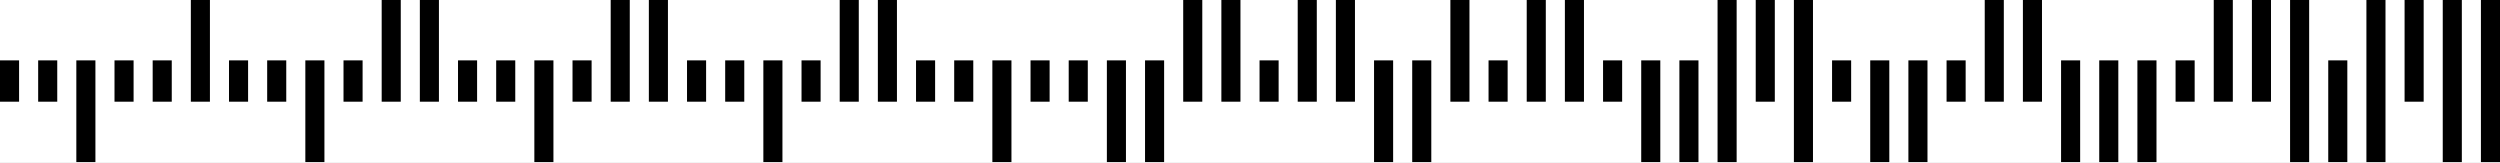
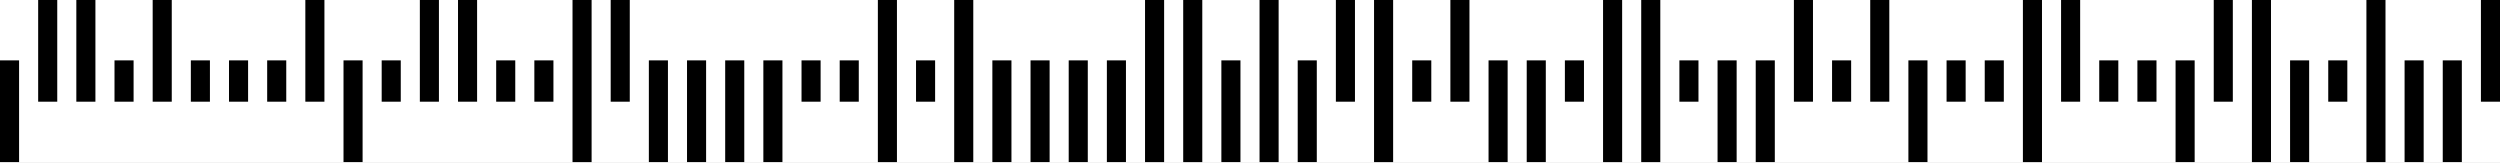
<svg xmlns="http://www.w3.org/2000/svg" width="1048" height="68" version="1.1">
  <g id="barcode" fill="#000000">
    <rect x="0" y="0" width="1048" height="68" fill="#FFFFFF" />
-     <path d="M80 0h8v42.63h-8ZM160 0h8v42.63h-8ZM176 0h8v42.63h-8ZM256 0h8v42.63h-8ZM272 0h8v42.63h-8ZM352 0h8v42.63h-8ZM368 0h8v42.63h-8ZM496 0h8v42.63h-8ZM512 0h8v42.63h-8ZM544 0h8v42.63h-8ZM560 0h8v42.63h-8ZM608 0h8v42.63h-8ZM640 0h8v42.63h-8ZM656 0h8v42.63h-8ZM720 0h8v67.95h-8ZM736 0h8v42.63h-8ZM752 0h8v67.95h-8ZM832 0h8v42.63h-8ZM848 0h8v42.63h-8ZM928 0h8v42.63h-8ZM944 0h8v42.63h-8ZM960 0h8v67.95h-8ZM992 0h8v67.95h-8ZM1008 0h8v42.63h-8ZM1024 0h8v67.95h-8ZM1040 0h8v67.95h-8ZM0 25.31h8v17.32h-8ZM16 25.31h8v17.32h-8ZM32 25.31h8v42.63h-8ZM48 25.31h8v17.32h-8ZM64 25.31h8v17.32h-8ZM96 25.31h8v17.32h-8ZM112 25.31h8v17.32h-8ZM128 25.31h8v42.63h-8ZM144 25.31h8v17.32h-8ZM192 25.31h8v17.32h-8ZM208 25.31h8v17.32h-8ZM224 25.31h8v42.63h-8ZM240 25.31h8v17.32h-8ZM288 25.31h8v17.32h-8ZM304 25.31h8v17.32h-8ZM320 25.31h8v42.63h-8ZM336 25.31h8v17.32h-8ZM384 25.31h8v17.32h-8ZM400 25.31h8v17.32h-8ZM416 25.31h8v42.63h-8ZM432 25.31h8v17.32h-8ZM448 25.31h8v17.32h-8ZM464 25.31h8v42.63h-8ZM480 25.31h8v42.63h-8ZM528 25.31h8v17.32h-8ZM576 25.31h8v42.63h-8ZM592 25.31h8v42.63h-8ZM624 25.31h8v17.32h-8ZM672 25.31h8v17.32h-8ZM688 25.31h8v42.63h-8ZM704 25.31h8v42.63h-8ZM768 25.31h8v17.32h-8ZM784 25.31h8v42.63h-8ZM800 25.31h8v42.63h-8ZM816 25.31h8v17.32h-8ZM864 25.31h8v42.63h-8ZM880 25.31h8v42.63h-8ZM896 25.31h8v42.63h-8ZM912 25.31h8v17.32h-8ZM976 25.31h8v42.63h-8Z" />
+     <path d="M16 0h8v42.63h-8ZM32 0h8v42.63h-8ZM64 0h8v42.63h-8ZM128 0h8v42.63h-8ZM176 0h8v42.63h-8ZM192 0h8v42.63h-8ZM240 0h8v67.95h-8ZM256 0h8v42.63h-8ZM368 0h8v67.95h-8ZM400 0h8v67.95h-8ZM480 0h8v67.95h-8ZM496 0h8v67.95h-8ZM528 0h8v67.95h-8ZM560 0h8v42.63h-8ZM576 0h8v67.95h-8ZM608 0h8v42.63h-8ZM672 0h8v67.95h-8ZM688 0h8v67.95h-8ZM752 0h8v42.63h-8ZM784 0h8v42.63h-8ZM848 0h8v67.95h-8ZM864 0h8v42.63h-8ZM928 0h8v42.63h-8ZM944 0h8v67.95h-8ZM992 0h8v67.95h-8ZM1040 0h8v42.63h-8ZM0 25.31h8v42.63h-8ZM48 25.31h8v17.32h-8ZM80 25.31h8v17.32h-8ZM96 25.31h8v17.32h-8ZM112 25.31h8v17.32h-8ZM144 25.31h8v42.63h-8ZM160 25.31h8v17.32h-8ZM208 25.31h8v17.32h-8ZM224 25.31h8v17.32h-8ZM272 25.31h8v42.63h-8ZM288 25.31h8v42.63h-8ZM304 25.31h8v42.63h-8ZM320 25.31h8v42.63h-8ZM336 25.31h8v17.32h-8ZM352 25.31h8v17.32h-8ZM384 25.31h8v17.32h-8ZM416 25.31h8v42.63h-8ZM432 25.31h8v42.63h-8ZM448 25.31h8v42.63h-8ZM464 25.31h8v42.63h-8ZM512 25.31h8v42.63h-8ZM544 25.31h8v42.63h-8ZM592 25.31h8v17.32h-8ZM624 25.31h8v42.63h-8ZM640 25.31h8v42.63h-8ZM656 25.31h8v17.32h-8ZM704 25.31h8v17.32h-8ZM720 25.31h8v42.63h-8ZM736 25.31h8v42.63h-8ZM768 25.31h8v17.32h-8ZM800 25.31h8v42.63h-8ZM816 25.31h8v17.32h-8ZM832 25.31h8v17.32h-8ZM880 25.31h8v17.32h-8ZM896 25.31h8v17.32h-8ZM912 25.31h8v42.63h-8ZM960 25.31h8v42.63h-8ZM976 25.31h8v17.32h-8ZM1008 25.31h8v42.63h-8ZM1024 25.31h8v42.63h-8Z" />
  </g>
</svg>
